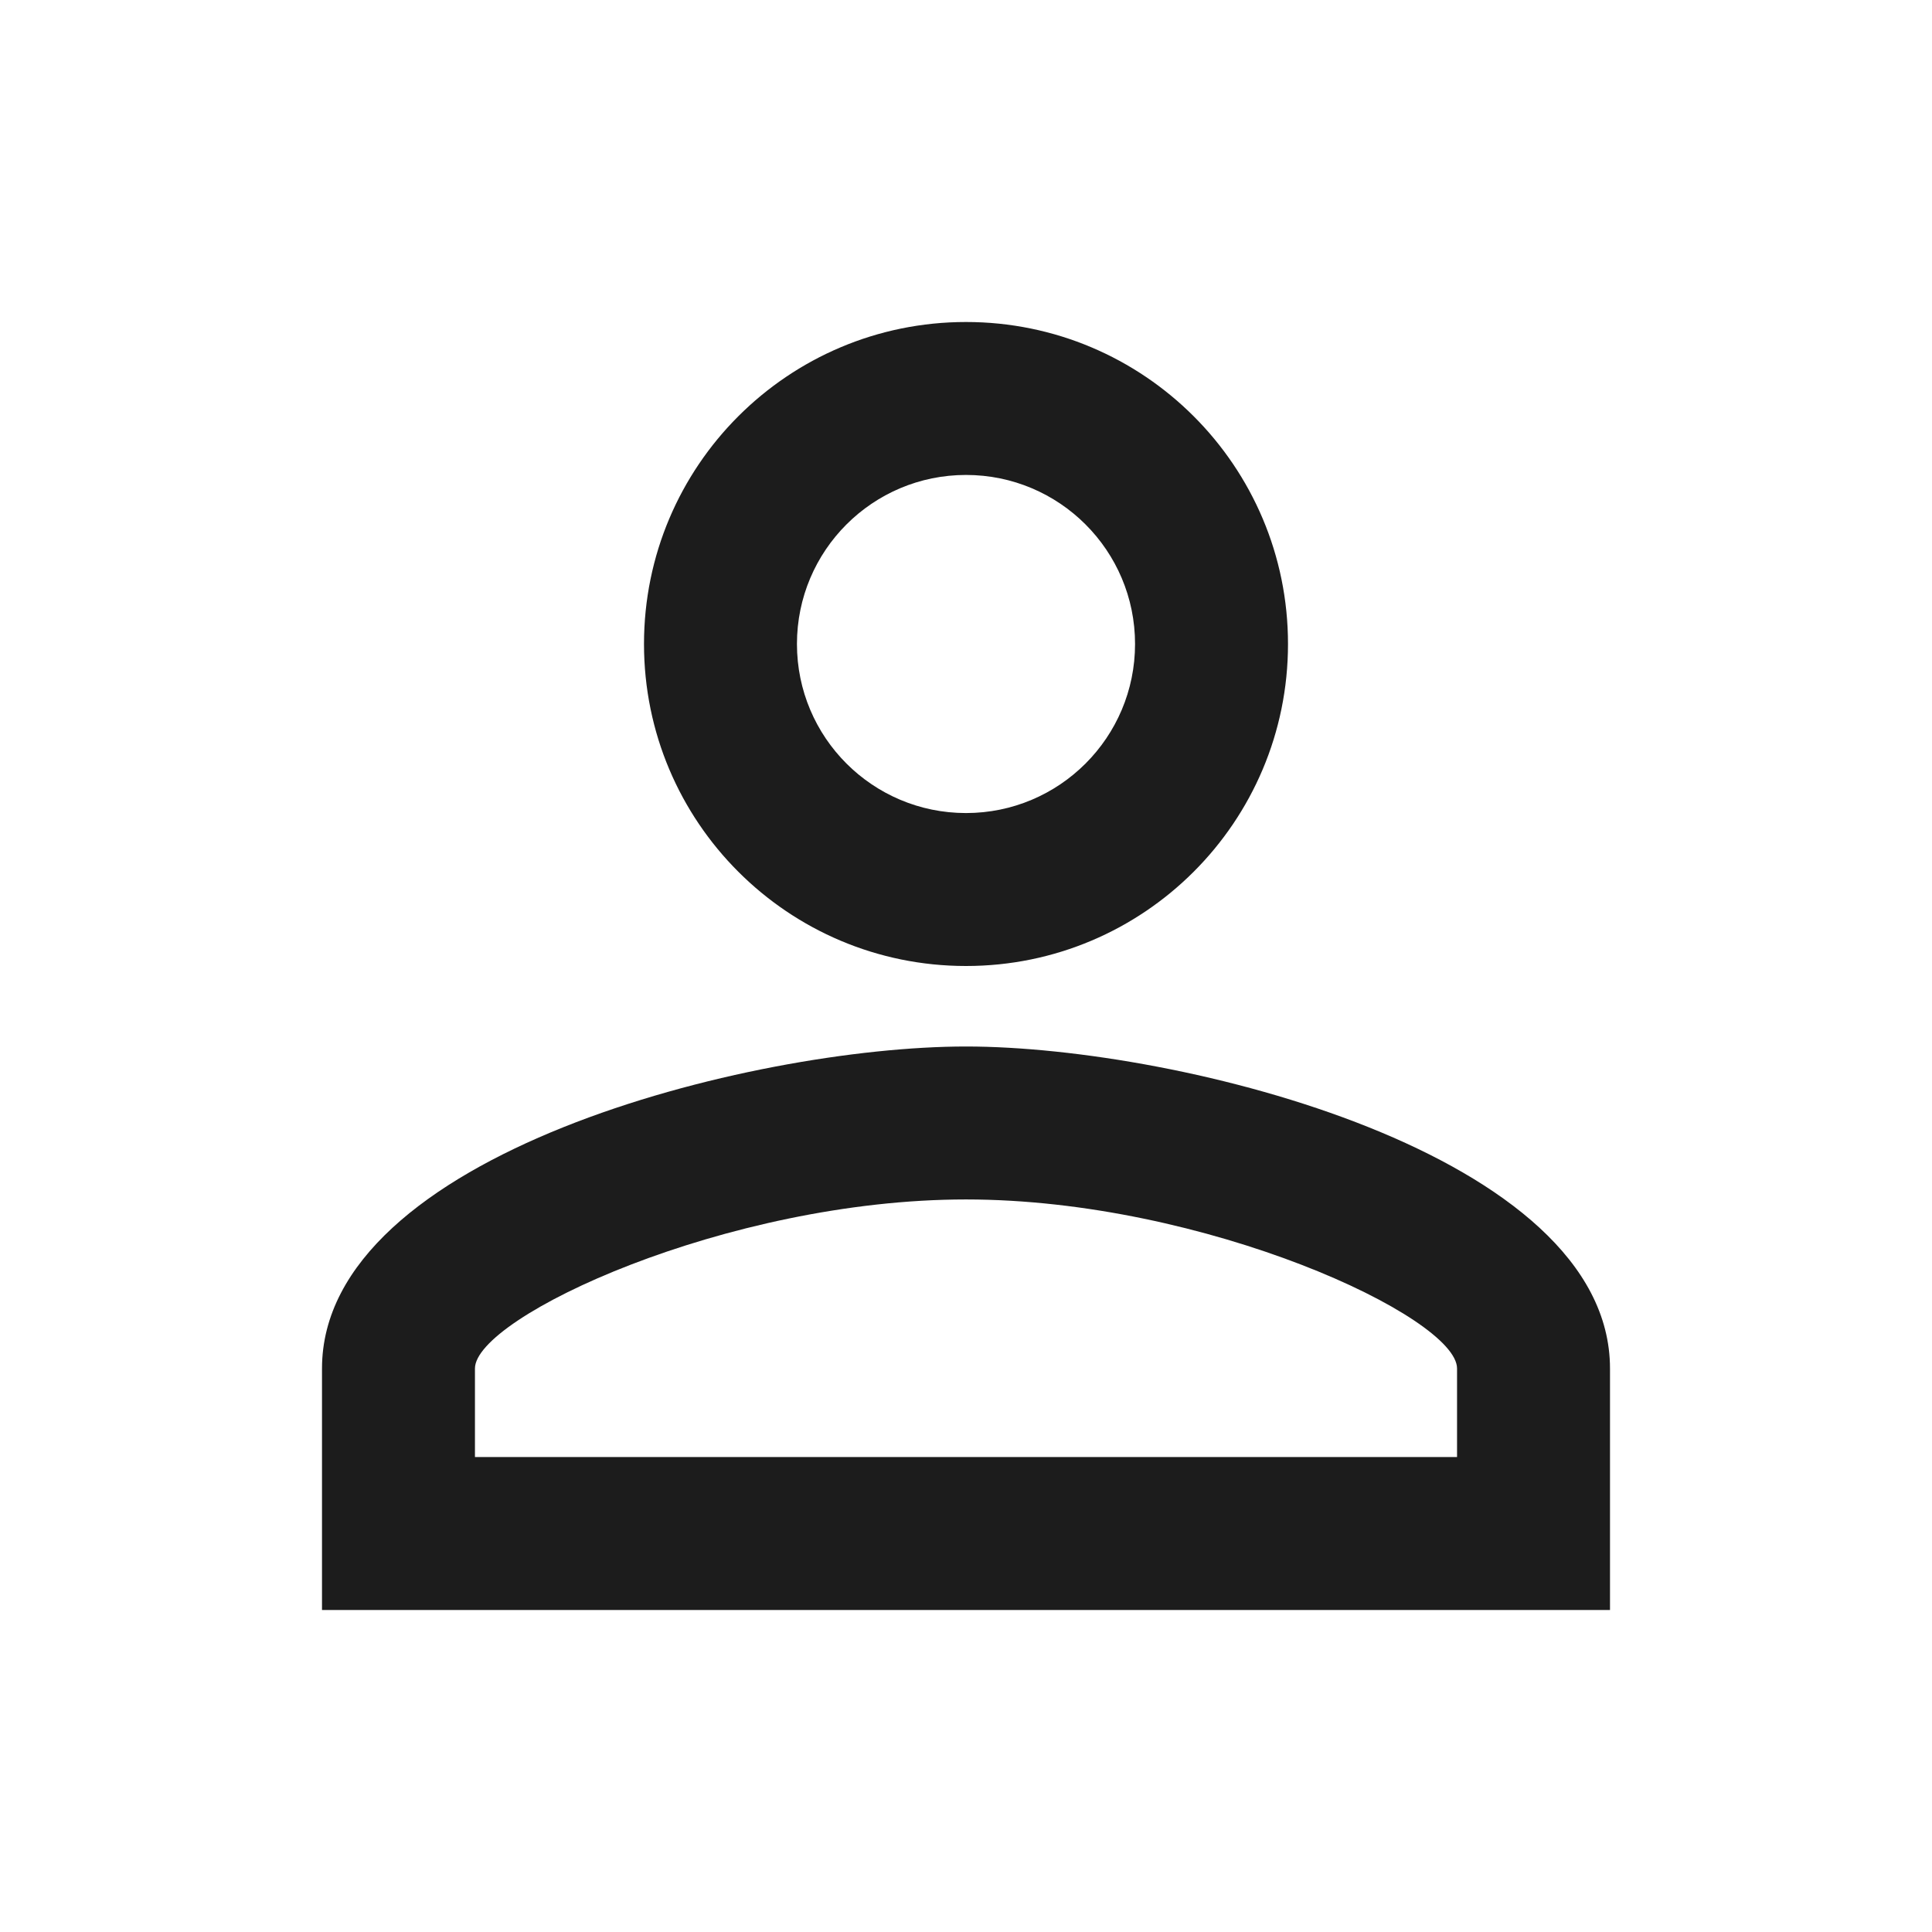
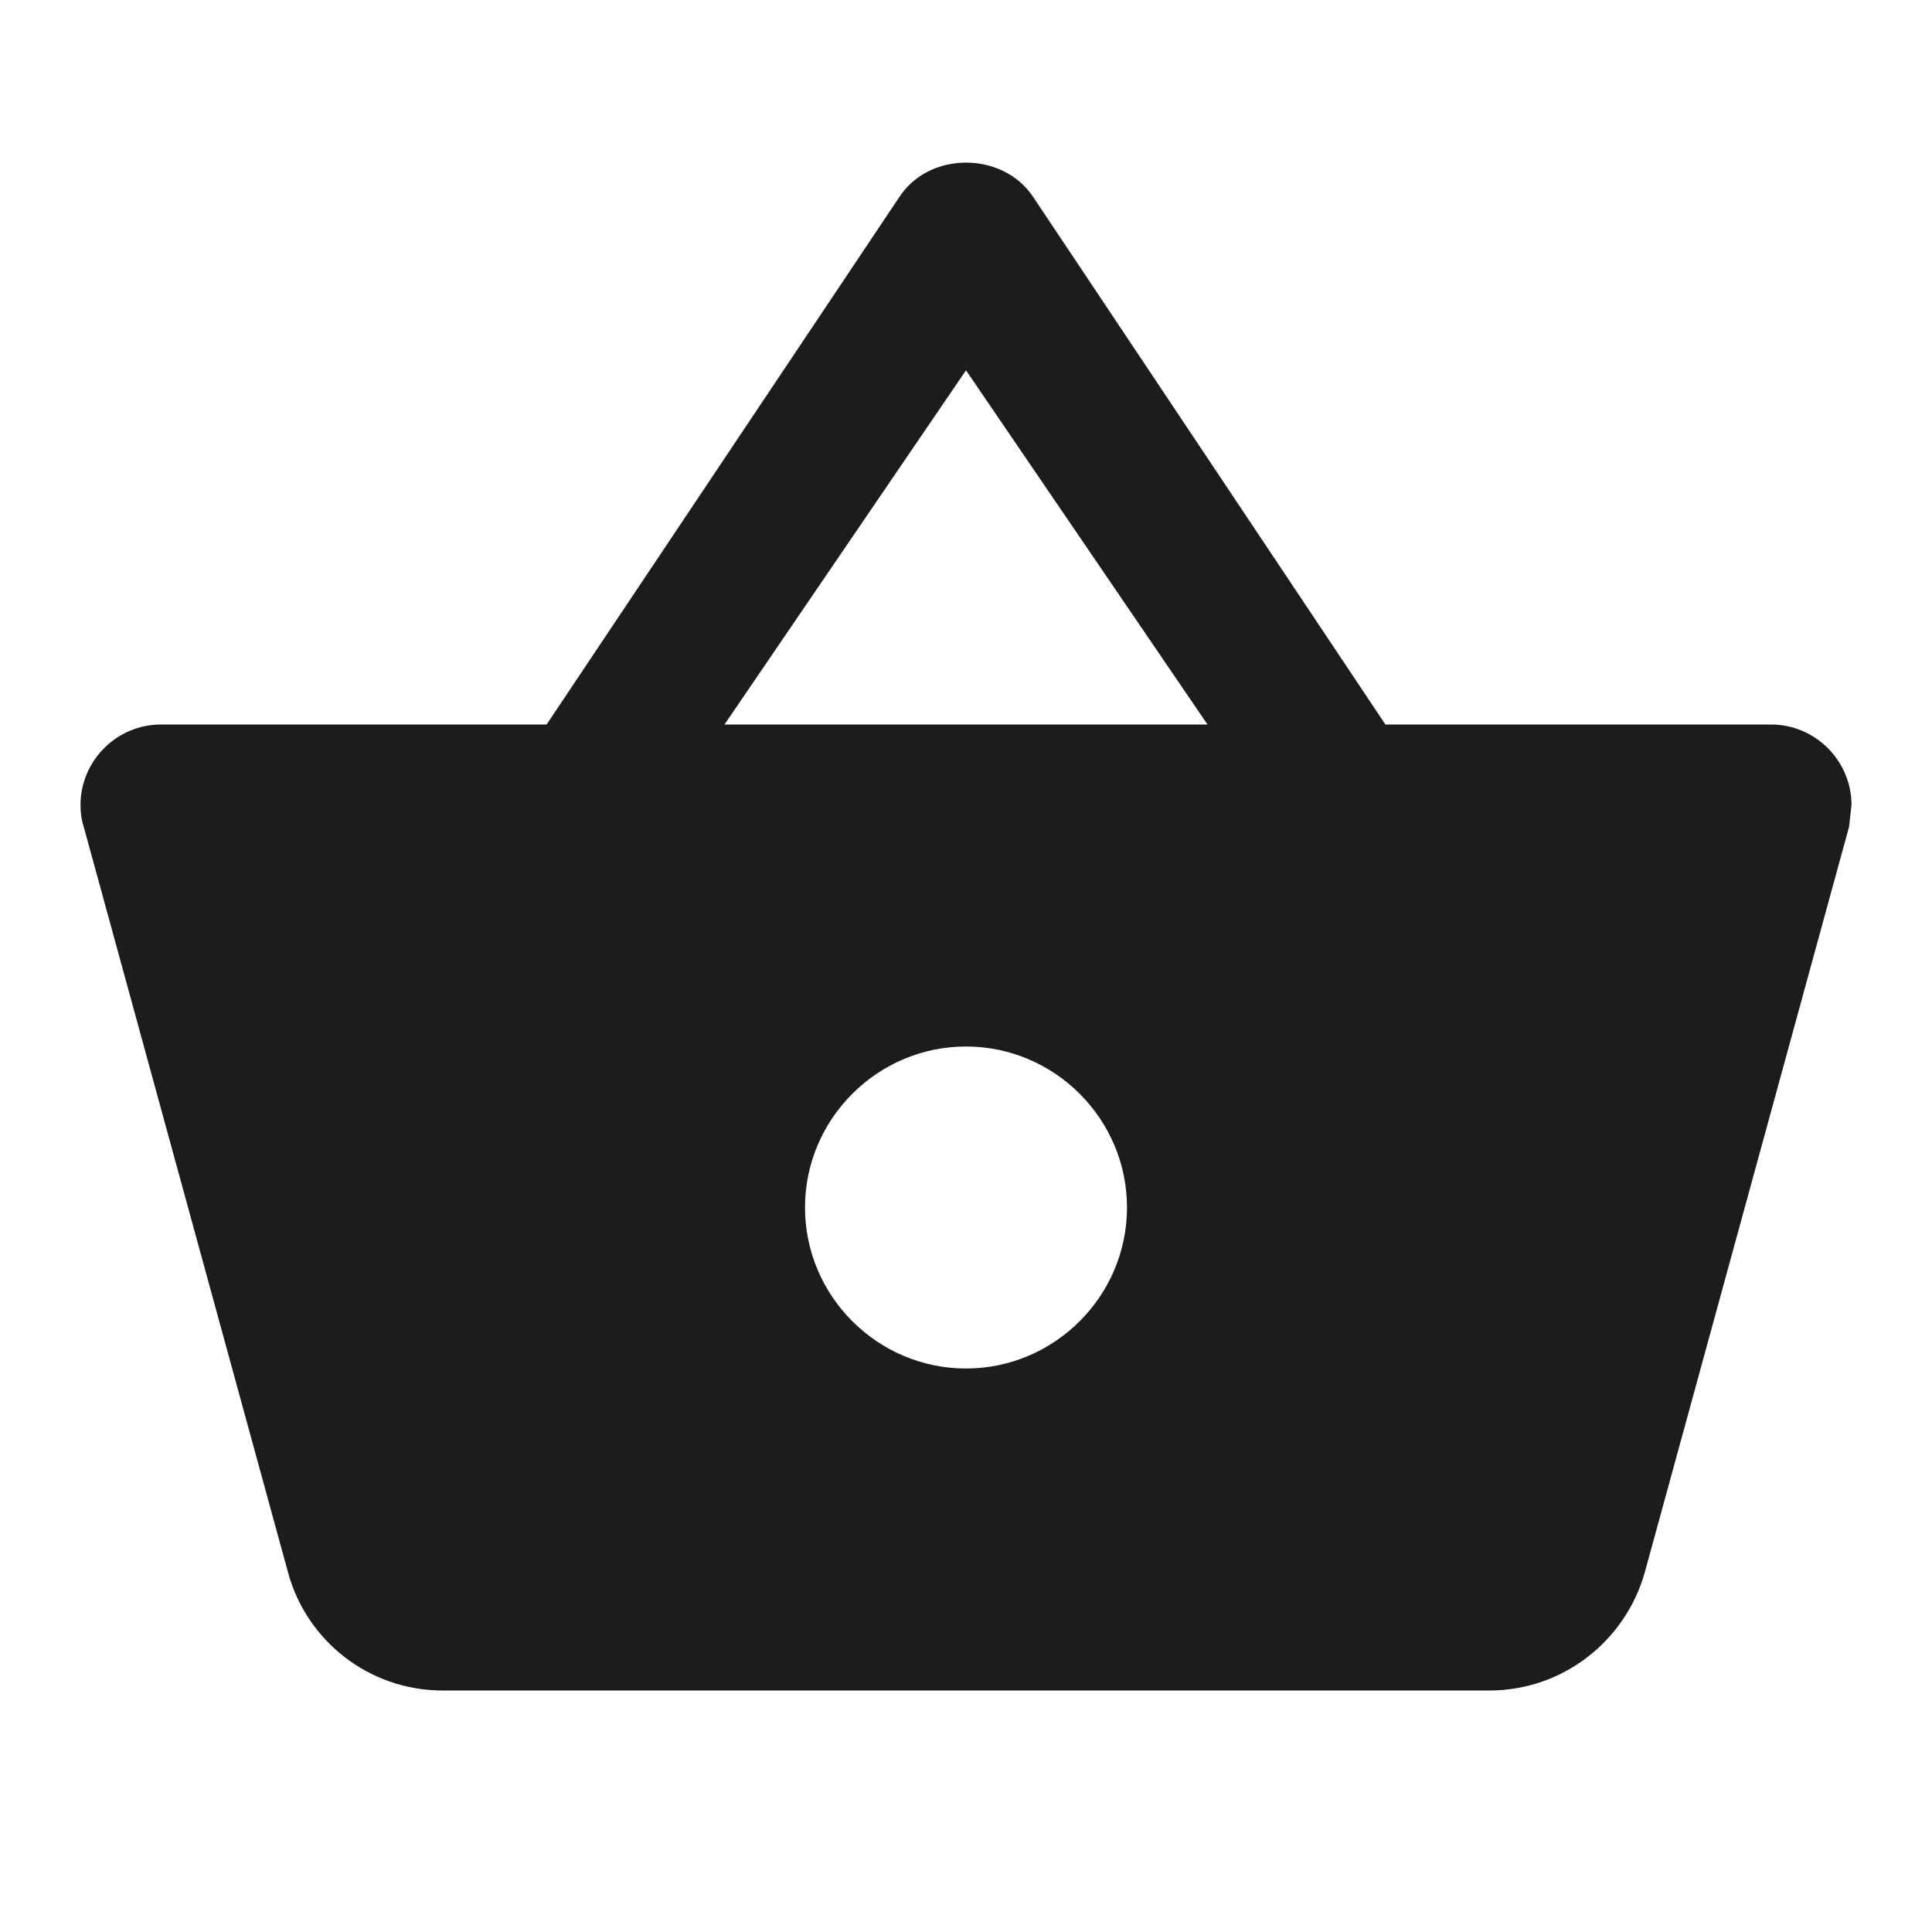
<svg xmlns="http://www.w3.org/2000/svg" width="24" height="24" viewBox="0 0 24 24" fill="none">
-   <path d="M12 5.9C13.16 5.9 14.1 6.84 14.1 8C14.1 9.16 13.16 10.1 12 10.1C10.84 10.1 9.9 9.16 9.9 8C9.9 6.84 10.84 5.9 12 5.9ZM12 14.9C14.97 14.9 18.1 16.36 18.1 17V18.1H5.9V17C5.9 16.36 9.03 14.9 12 14.9ZM12 4C9.79 4 8 5.79 8 8C8 10.21 9.79 12 12 12C14.21 12 16 10.21 16 8C16 5.79 14.21 4 12 4ZM12 13C9.33 13 4 14.34 4 17V20H20V17C20 14.34 14.67 13 12 13Z" fill="#1C1C1C" />
+   <path d="M17.21 9L12.83 2.44C12.64 2.16 12.32 2.02 12 2.02C11.68 2.02 11.36 2.16 11.17 2.45L6.79 9H2C1.45 9 1 9.45 1 10C1 10.09 1.01 10.18 1.04 10.27L3.58 19.54C3.81 20.38 4.58 21 5.5 21H18.5C19.42 21 20.19 20.38 20.43 19.54L22.97 10.27L23 10C23 9.45 22.55 9 22 9H17.21ZM9 9L12 4.6L15 9H9ZM12 17C10.9 17 10 16.1 10 15C10 13.9 10.9 13 12 13C13.1 13 14 13.9 14 15C14 16.1 13.1 17 12 17Z" fill="#1C1C1C" />
</svg>
